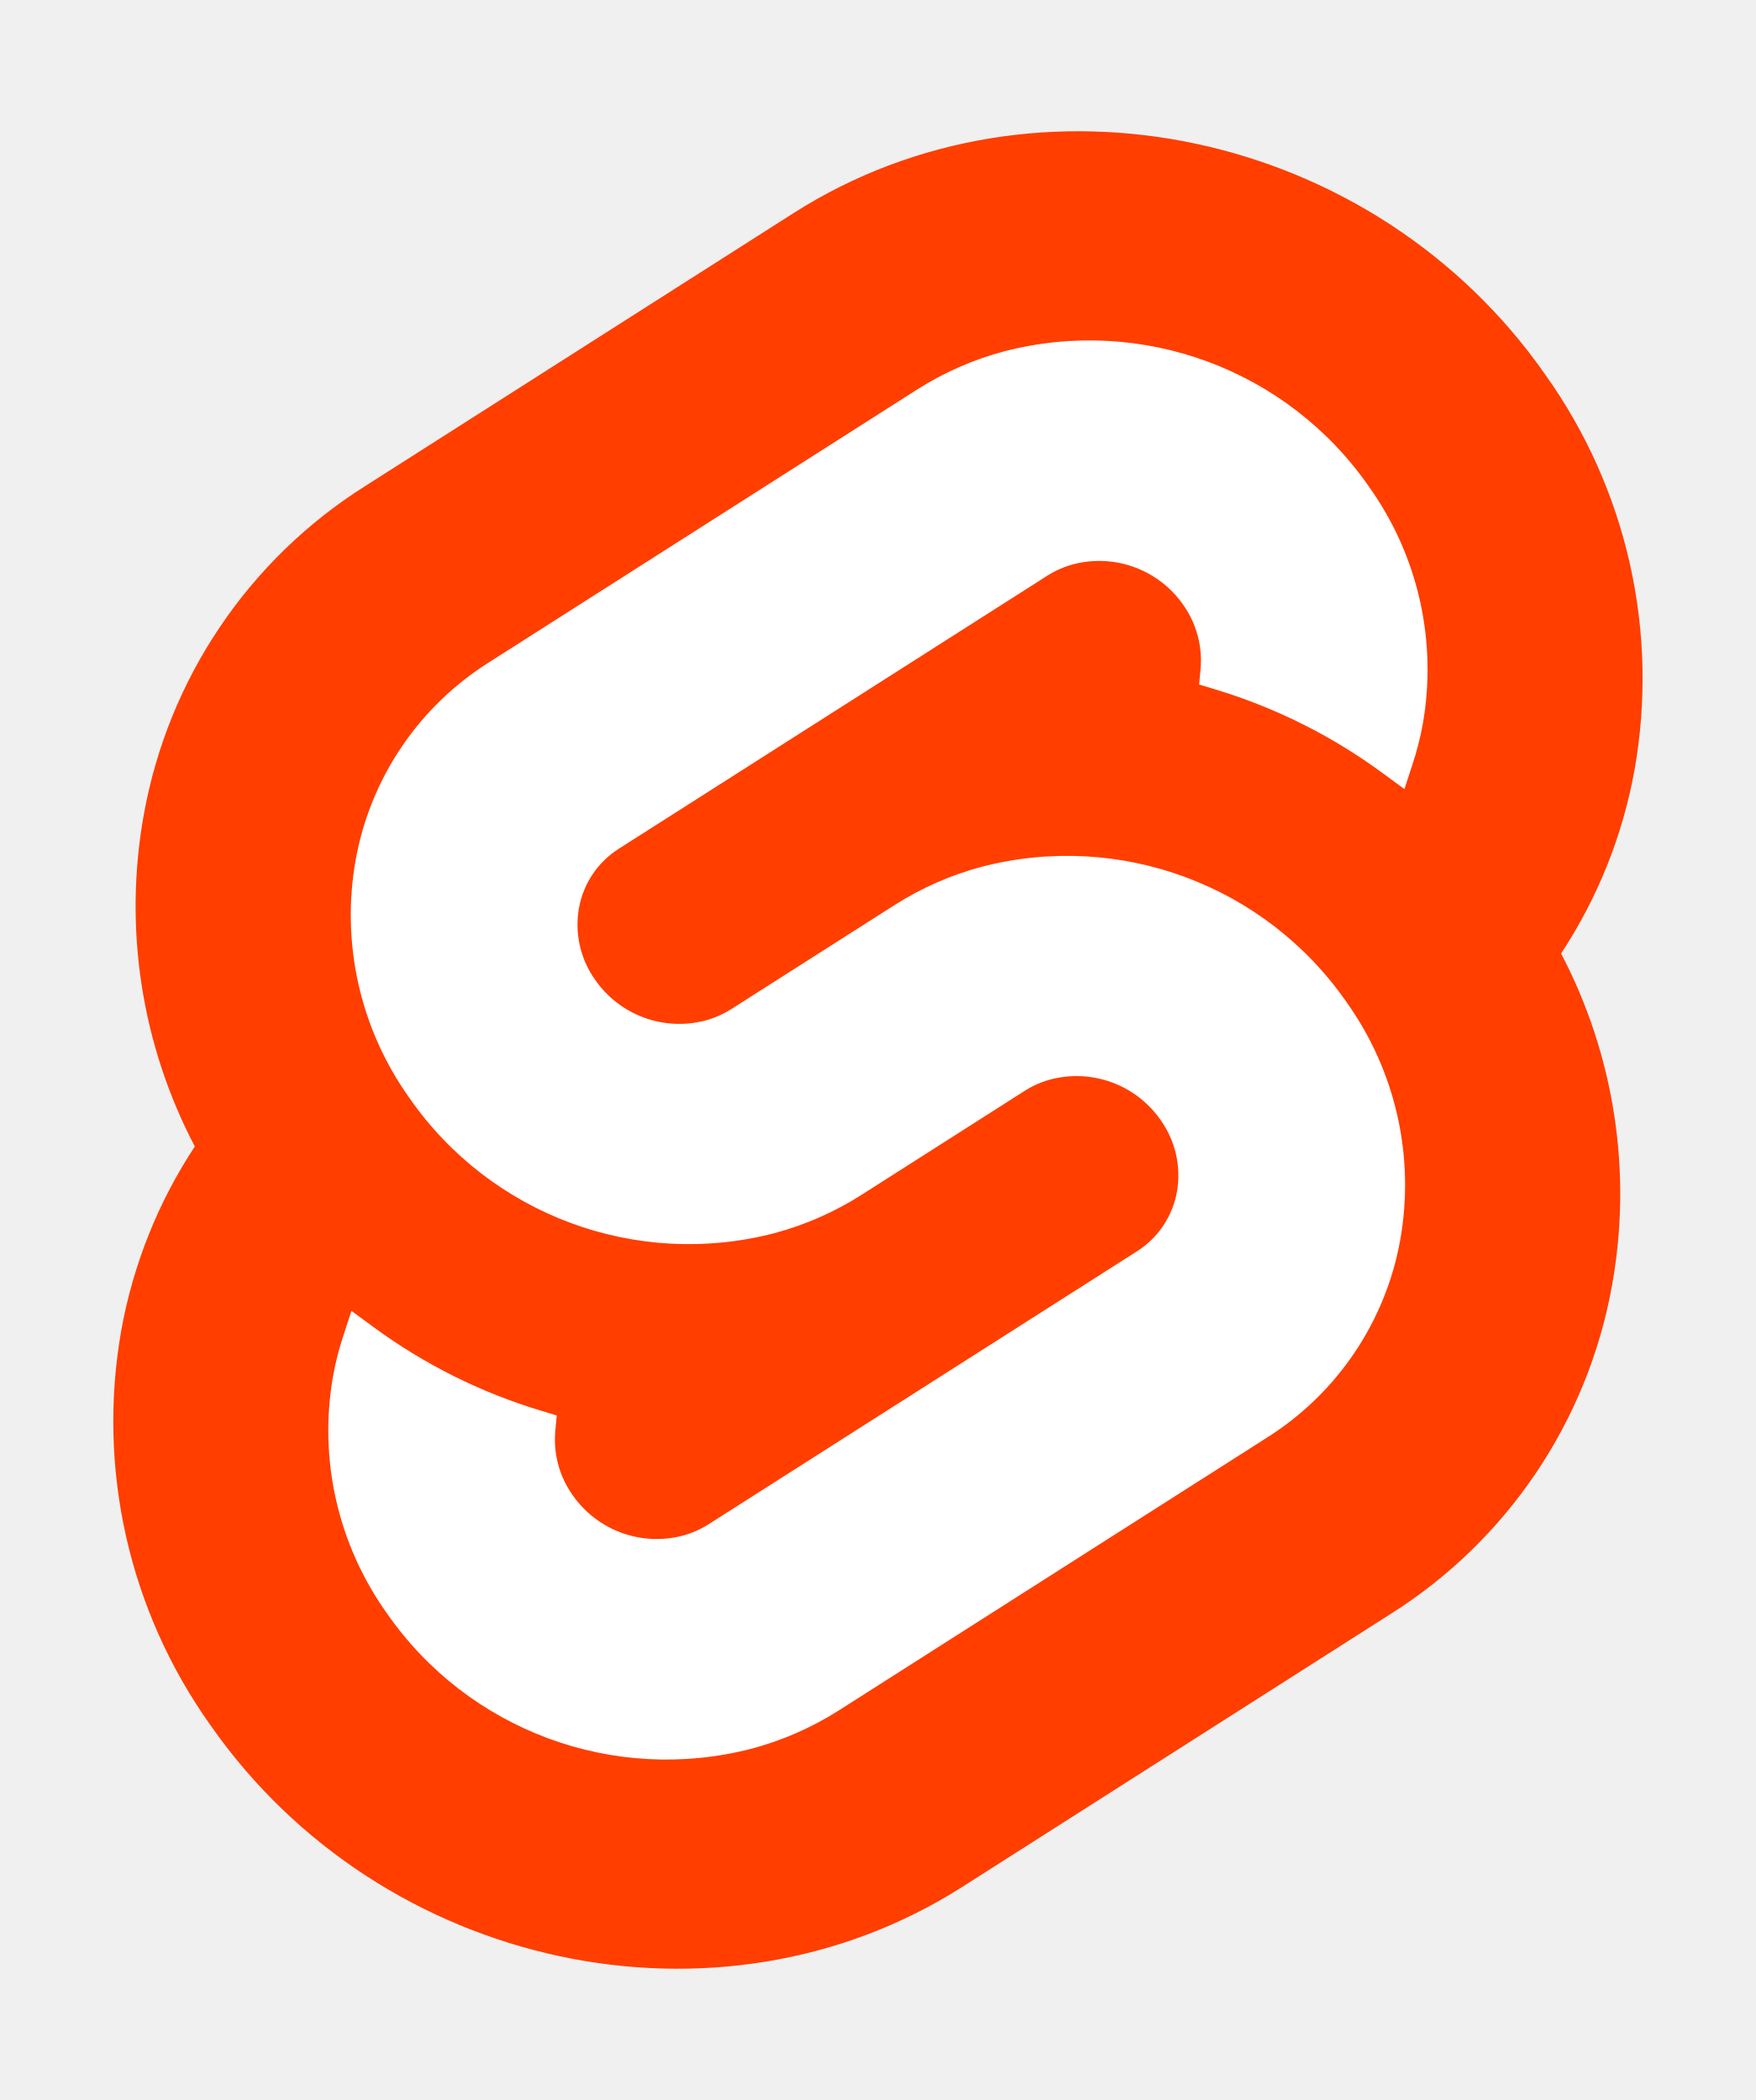
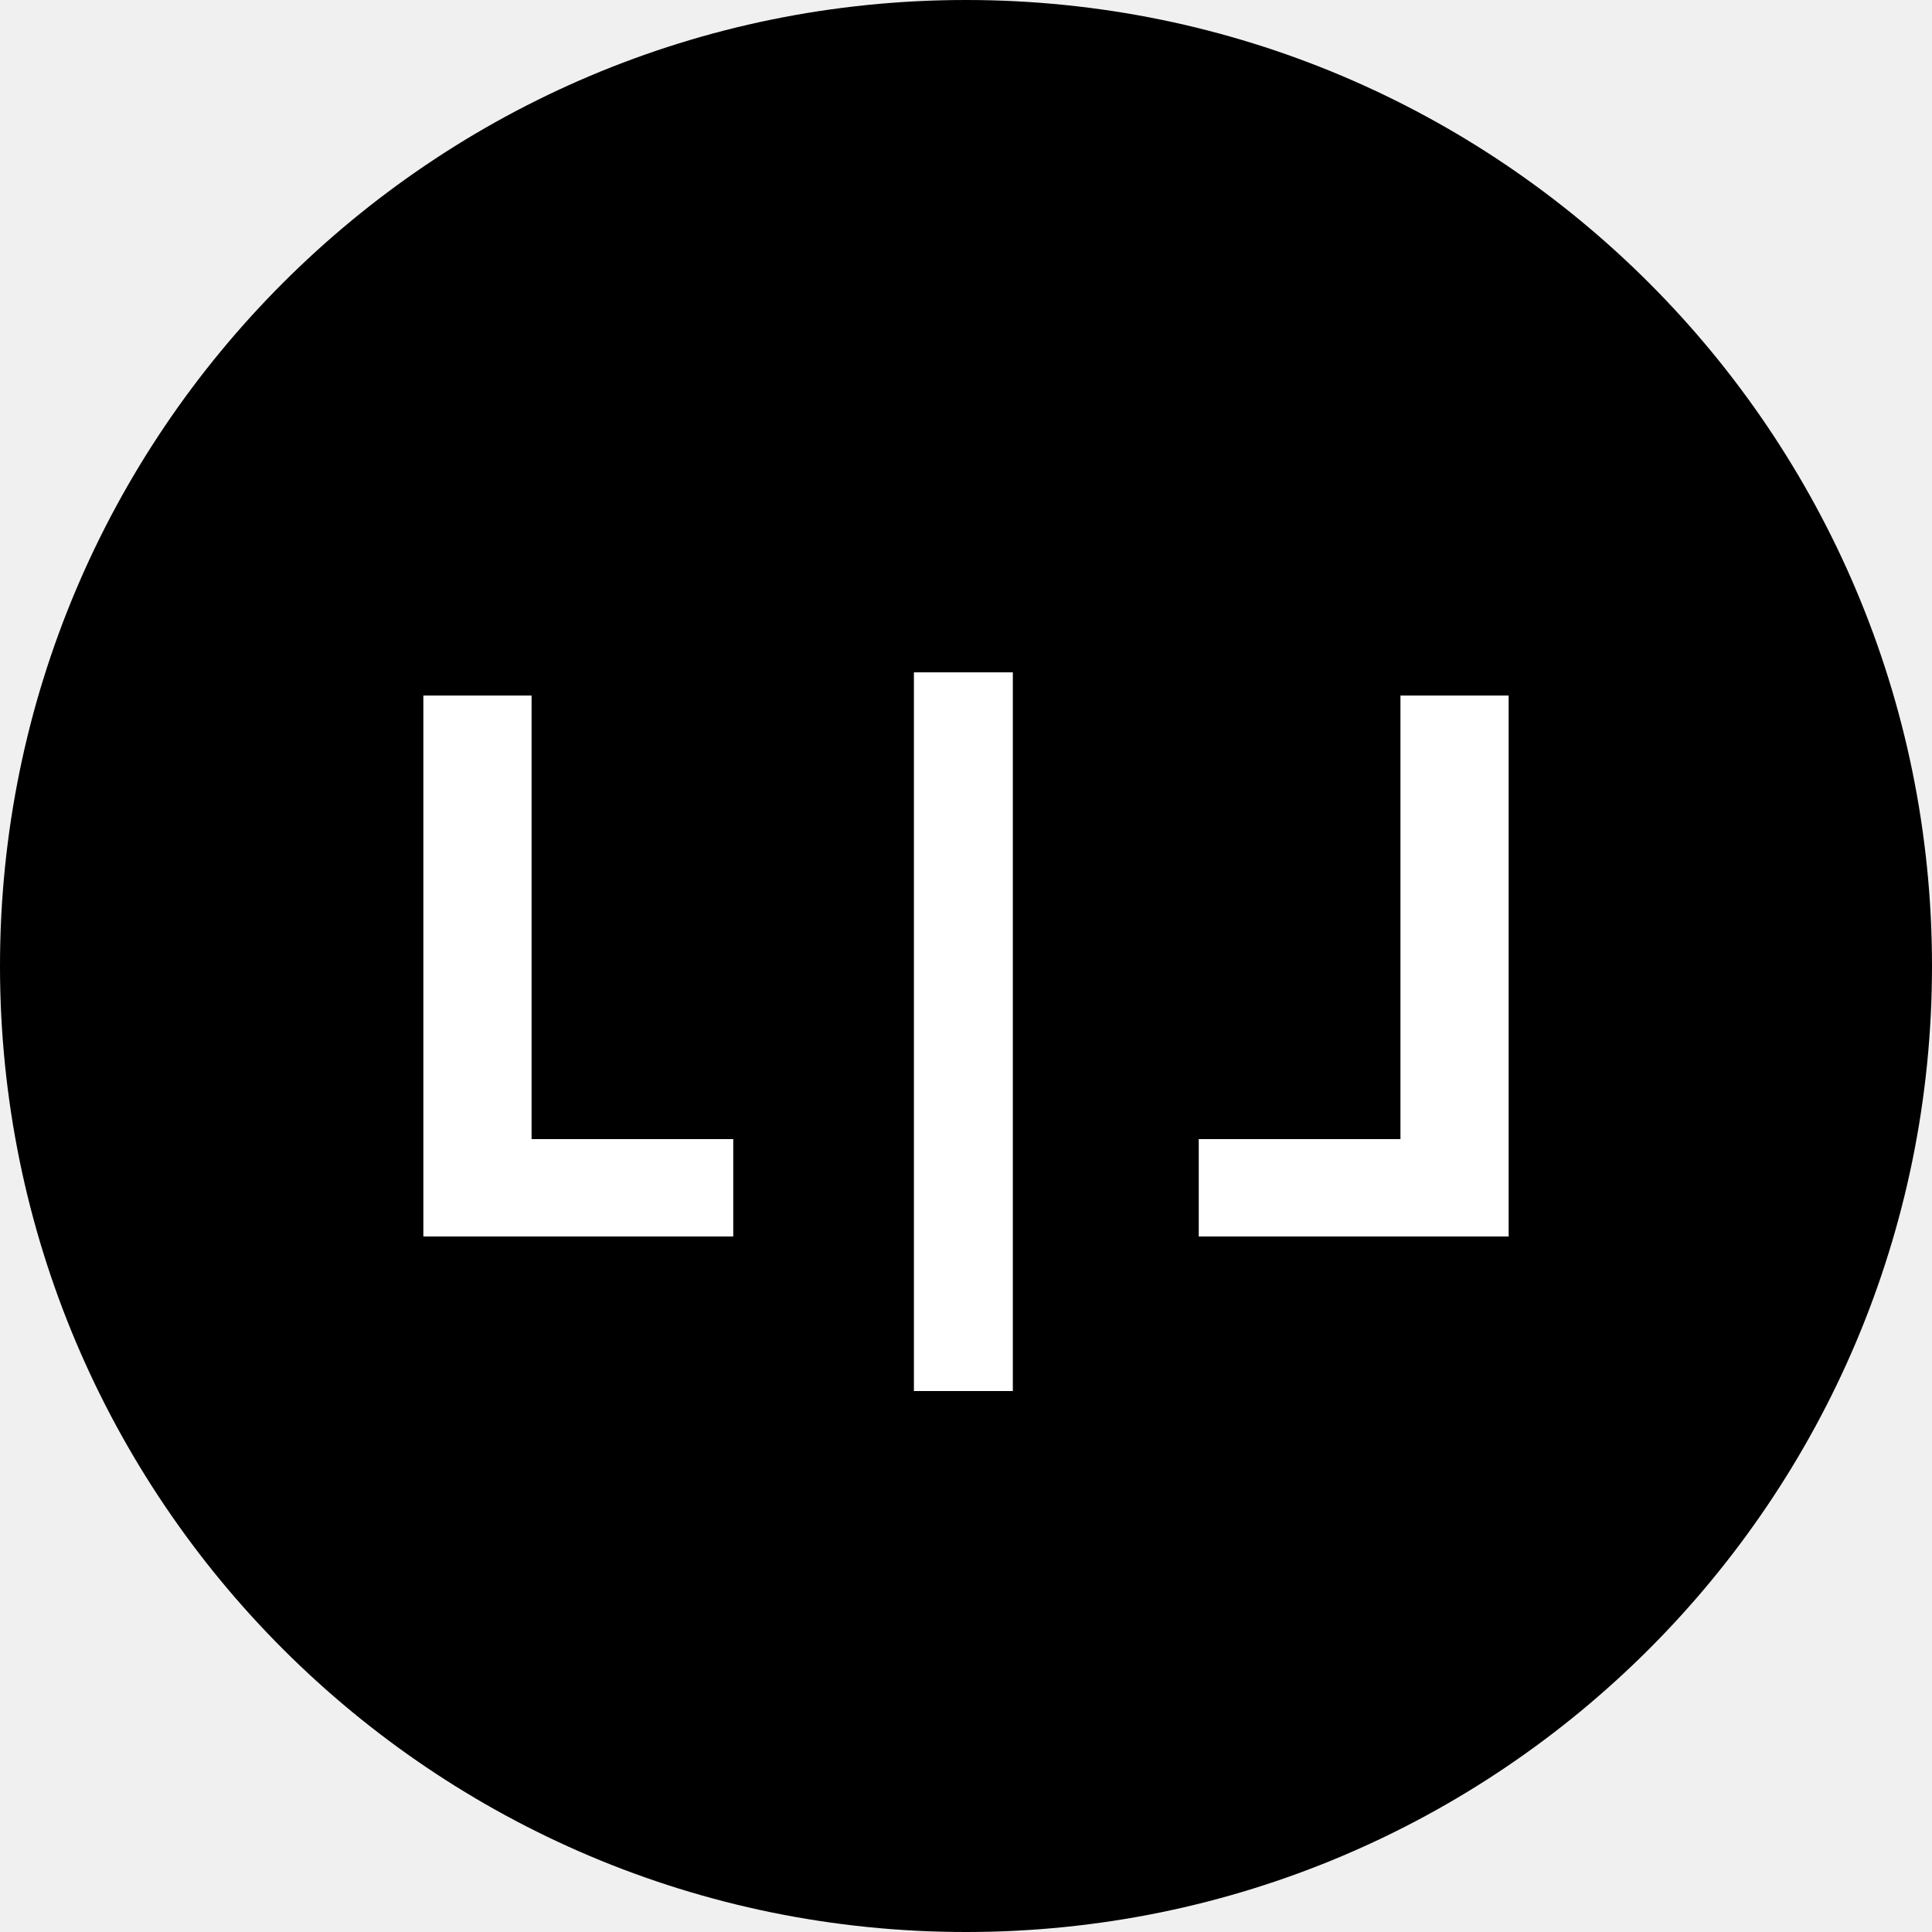
- <svg xmlns="http://www.w3.org/2000/svg" width="107" height="128" viewBox="0 0 107 128">
-   <path d="M94.157 22.819c-10.4-14.885-30.94-19.297-45.792-9.835L22.282 29.608A29.92 29.92 0 0 0 8.764 49.65a31.5 31.5 0 0 0 3.108 20.231 30 30 0 0 0-4.477 11.183 31.9 31.9 0 0 0 5.448 24.116c10.402 14.887 30.942 19.297 45.791 9.835l26.083-16.624A29.92 29.92 0 0 0 98.235 78.35a31.53 31.53 0 0 0-3.105-20.232 30 30 0 0 0 4.474-11.182 31.88 31.88 0 0 0-5.447-24.116" style="fill:#ff3e00" />
-   <path d="M45.817 106.582a20.72 20.72 0 0 1-22.237-8.243 19.17 19.17 0 0 1-3.277-14.503 18 18 0 0 1 .624-2.435l.49-1.498 1.337.981a33.6 33.6 0 0 0 10.203 5.098l.97.294-.09.968a5.85 5.85 0 0 0 1.052 3.878 6.24 6.24 0 0 0 6.695 2.485 5.8 5.8 0 0 0 1.603-.704L69.27 76.28a5.43 5.43 0 0 0 2.45-3.631 5.8 5.8 0 0 0-.987-4.371 6.24 6.24 0 0 0-6.698-2.487 5.7 5.7 0 0 0-1.6.704l-9.953 6.345a19 19 0 0 1-5.296 2.326 20.72 20.72 0 0 1-22.237-8.243 19.17 19.17 0 0 1-3.277-14.502 17.99 17.99 0 0 1 8.13-12.052l26.081-16.623a19 19 0 0 1 5.3-2.329 20.72 20.72 0 0 1 22.237 8.243 19.17 19.17 0 0 1 3.277 14.503 18 18 0 0 1-.624 2.435l-.49 1.498-1.337-.98a33.6 33.6 0 0 0-10.203-5.1l-.97-.294.09-.968a5.86 5.86 0 0 0-1.052-3.878 6.24 6.24 0 0 0-6.696-2.485 5.8 5.8 0 0 0-1.602.704L37.73 51.72a5.42 5.42 0 0 0-2.449 3.63 5.79 5.79 0 0 0 .986 4.372 6.24 6.24 0 0 0 6.698 2.486 5.8 5.8 0 0 0 1.602-.704l9.952-6.342a19 19 0 0 1 5.295-2.328 20.72 20.72 0 0 1 22.237 8.242 19.17 19.17 0 0 1 3.277 14.503 18 18 0 0 1-8.13 12.053l-26.081 16.622a19 19 0 0 1-5.3 2.328" style="fill:#fff" />
+ <svg xmlns="http://www.w3.org/2000/svg" width="100" height="100" viewBox="0 0 100 100" fill="none">
+   <circle cx="50" cy="50" r="50" fill="black" />
+   <path d="M21.913 64V36H27.514V58.96H37.953V64H21.913ZM47.304 72V34.8H52.424V72H47.304Z" fill="white" />
+   <path d="M78.087 64V36H72.487V58.96H62.047V64H78.087Z" fill="white" />
</svg>
